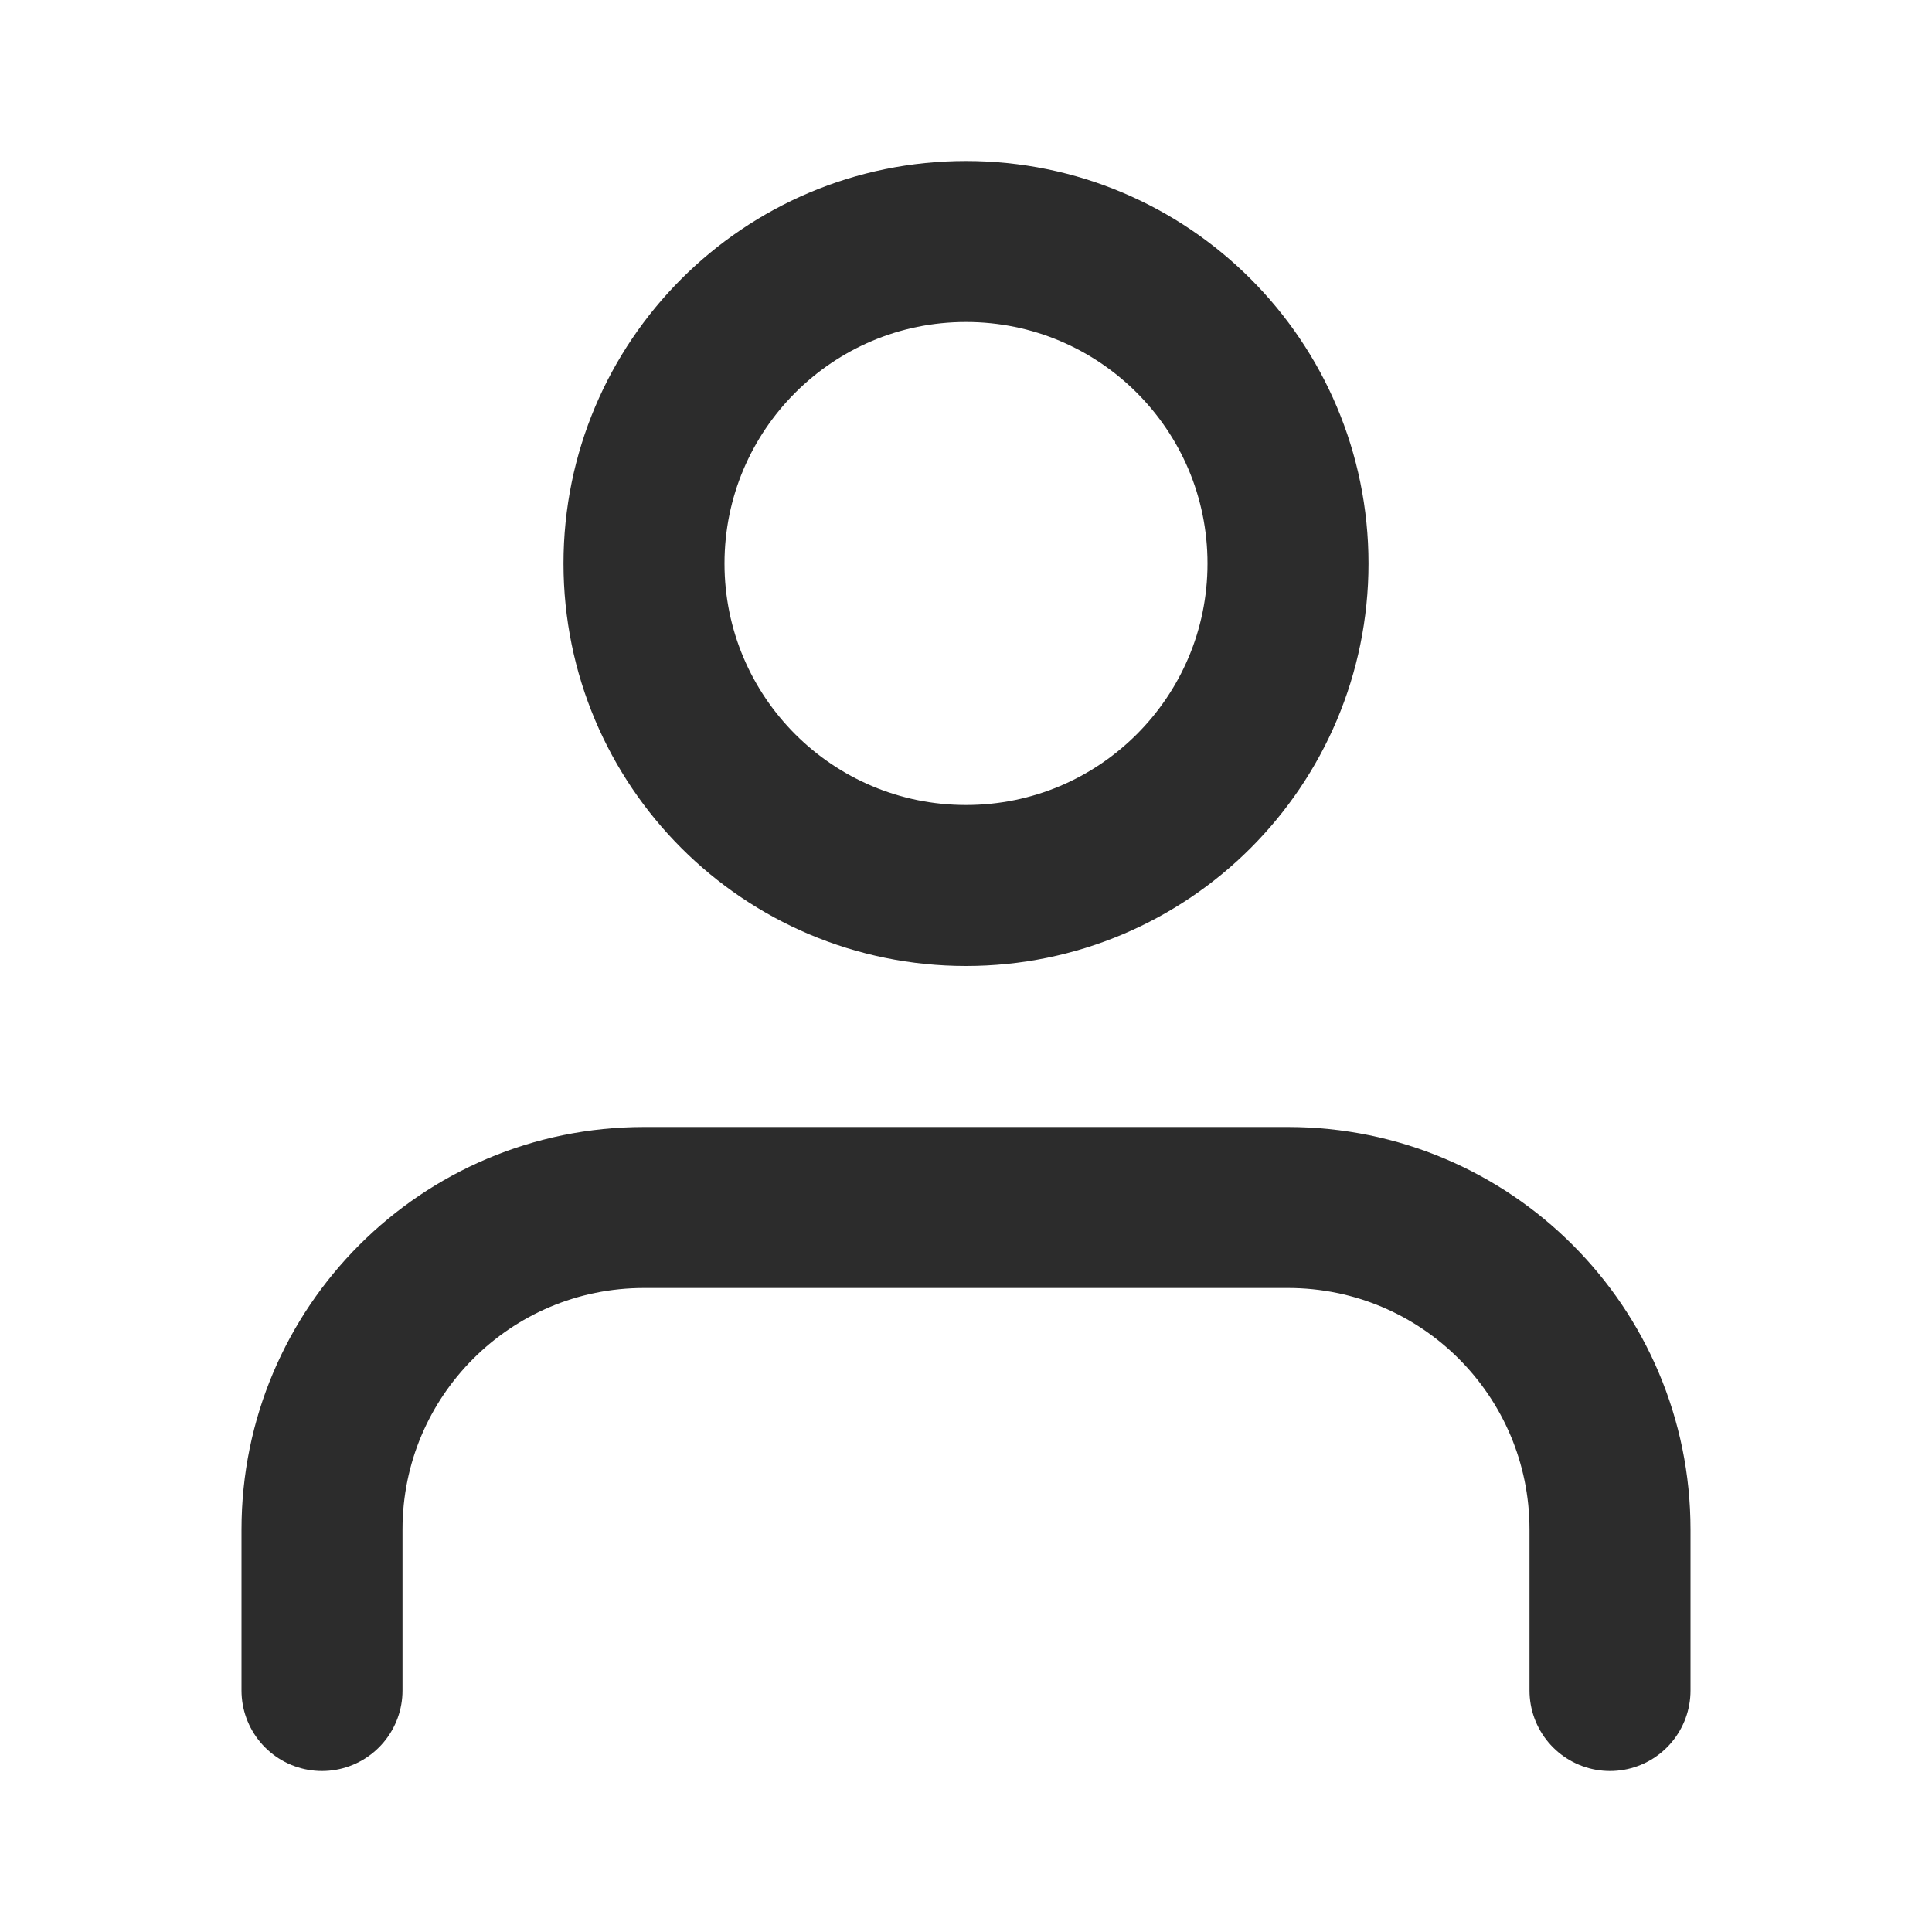
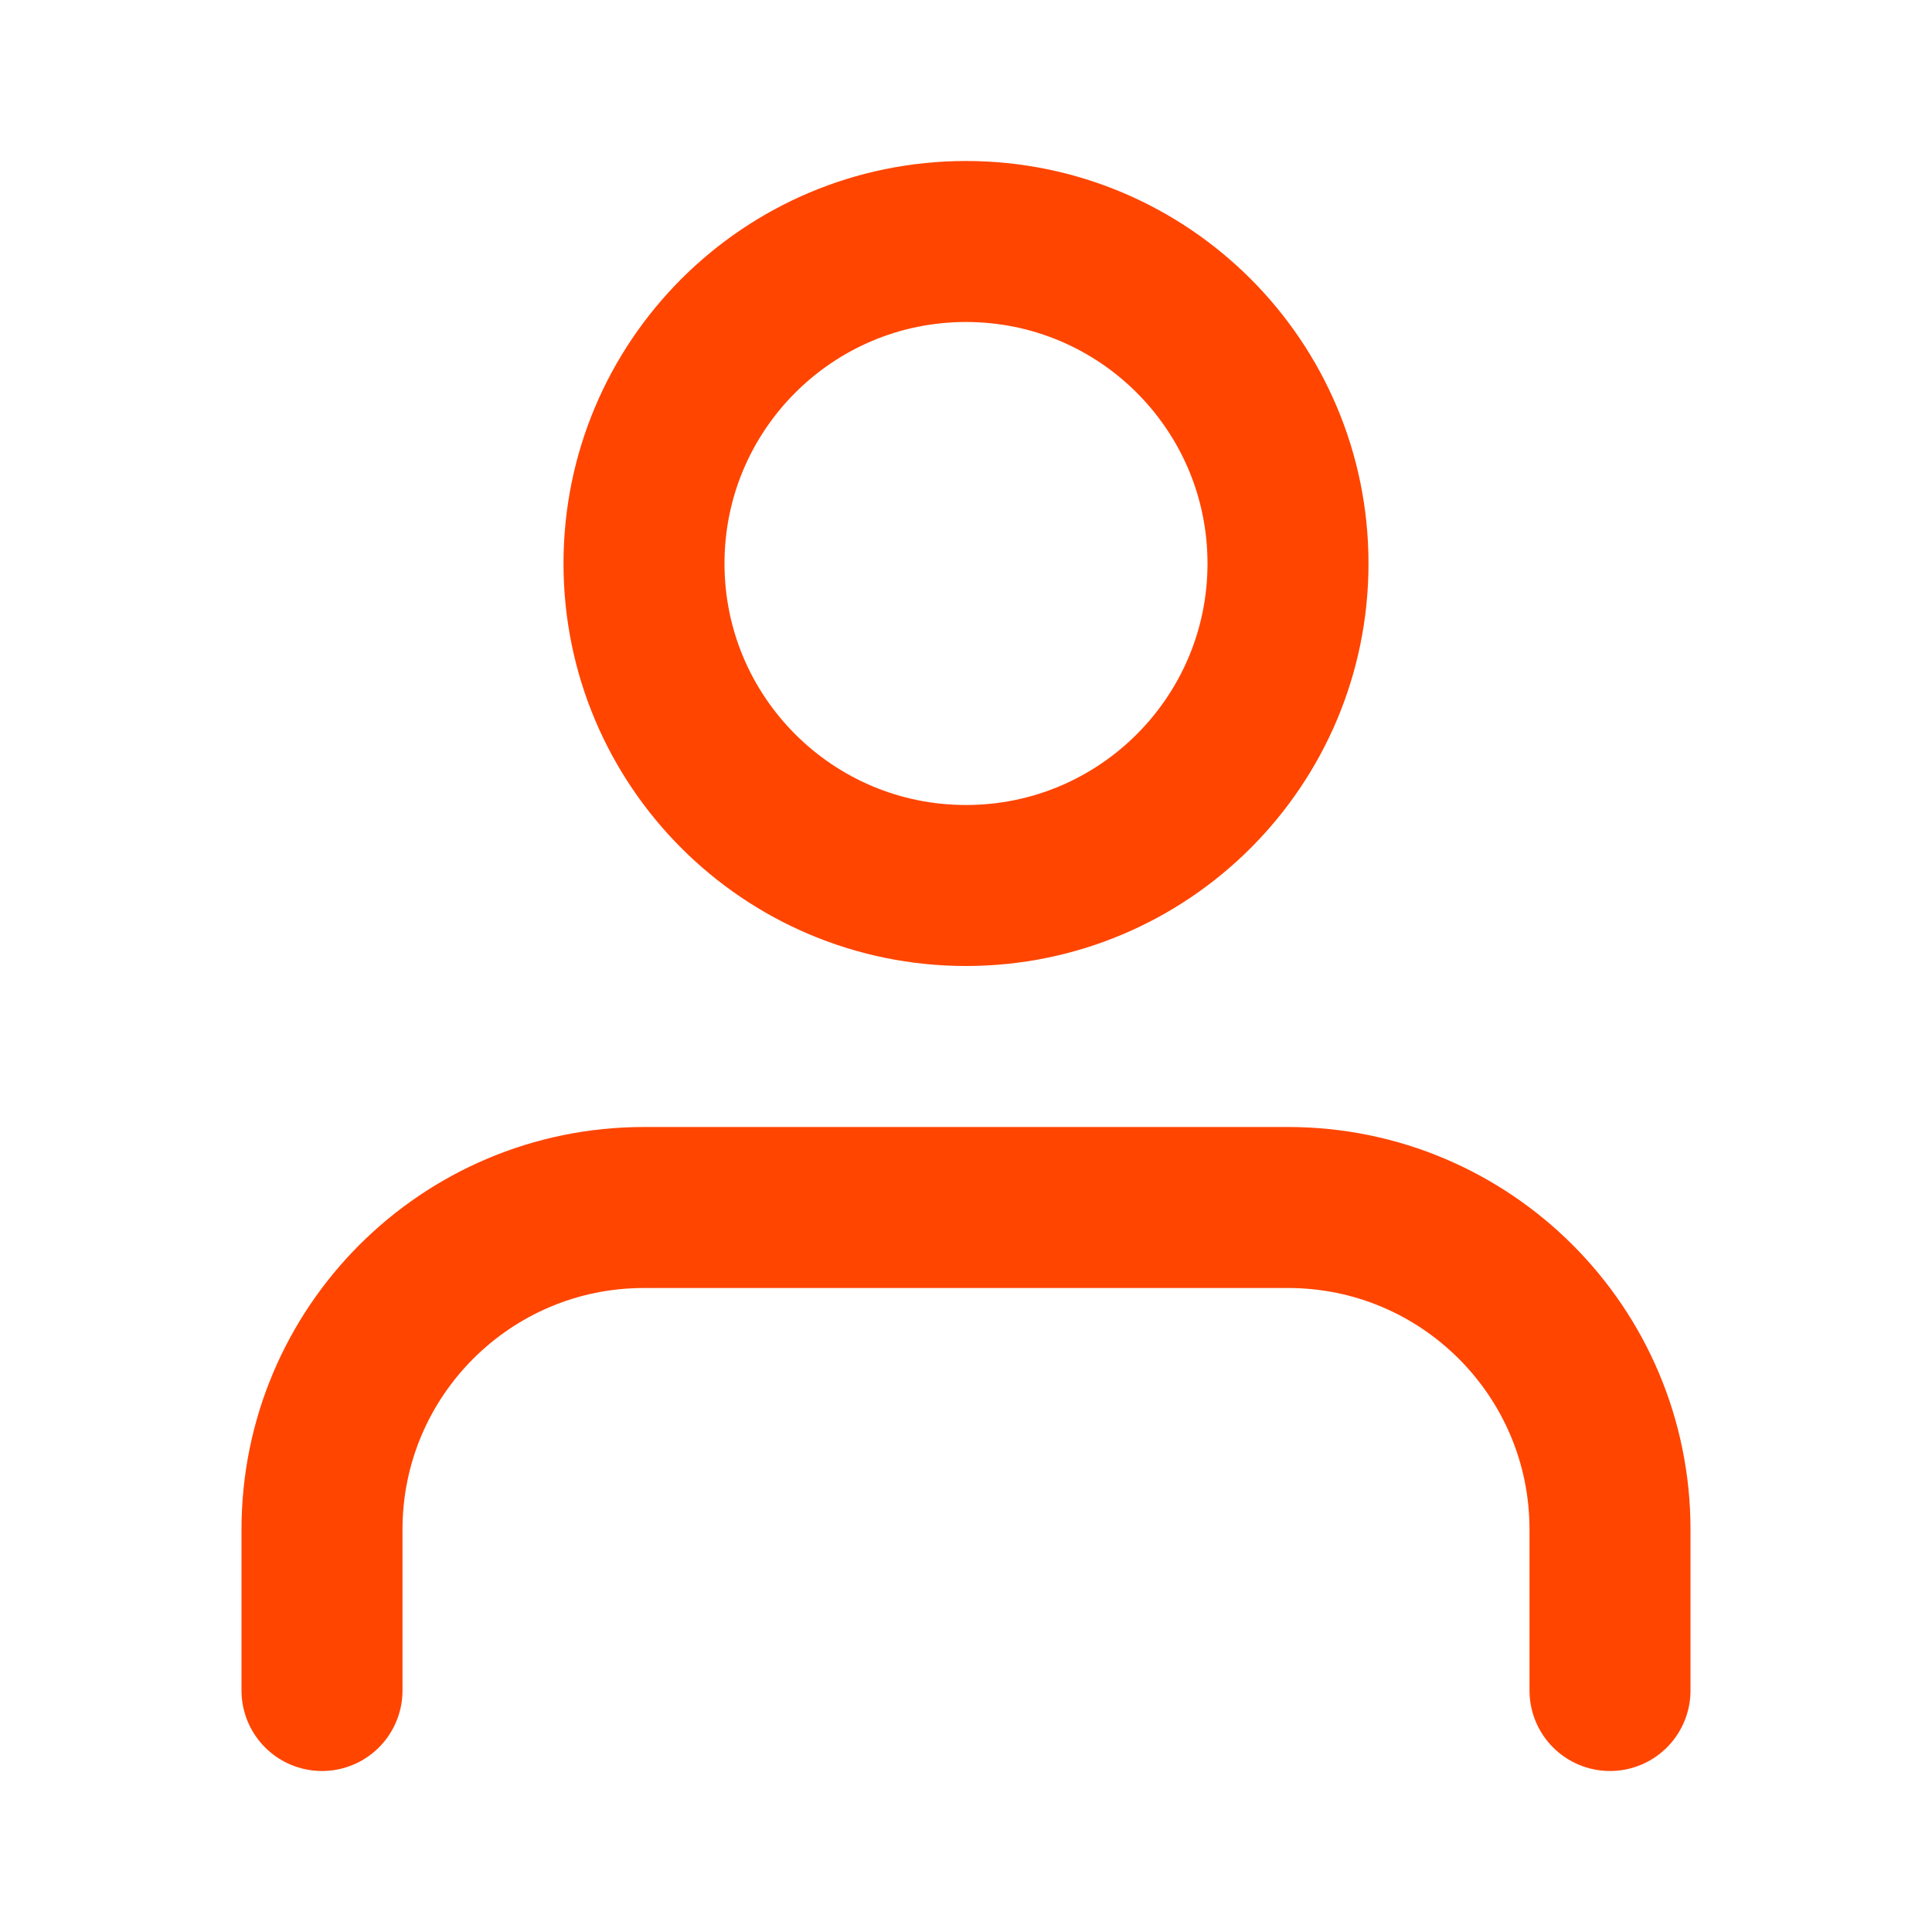
- <svg xmlns="http://www.w3.org/2000/svg" width="28" height="28" viewBox="0 0 24 24" fill="none" stroke="rgb(44, 44, 44)" stroke-width="2" stroke-linecap="round" stroke-linejoin="round" class="feather feather-user">
+ <svg xmlns="http://www.w3.org/2000/svg" width="24" height="24" viewBox="0 0 24 24" fill="none" stroke="orangered" stroke-width="2" stroke-linecap="round" stroke-linejoin="round" class="feather feather-user">
  <path d="M20 21v-2a4 4 0 0 0-4-4H8a4 4 0 0 0-4 4v2" />
  <circle cx="12" cy="7" r="4" />
</svg>
